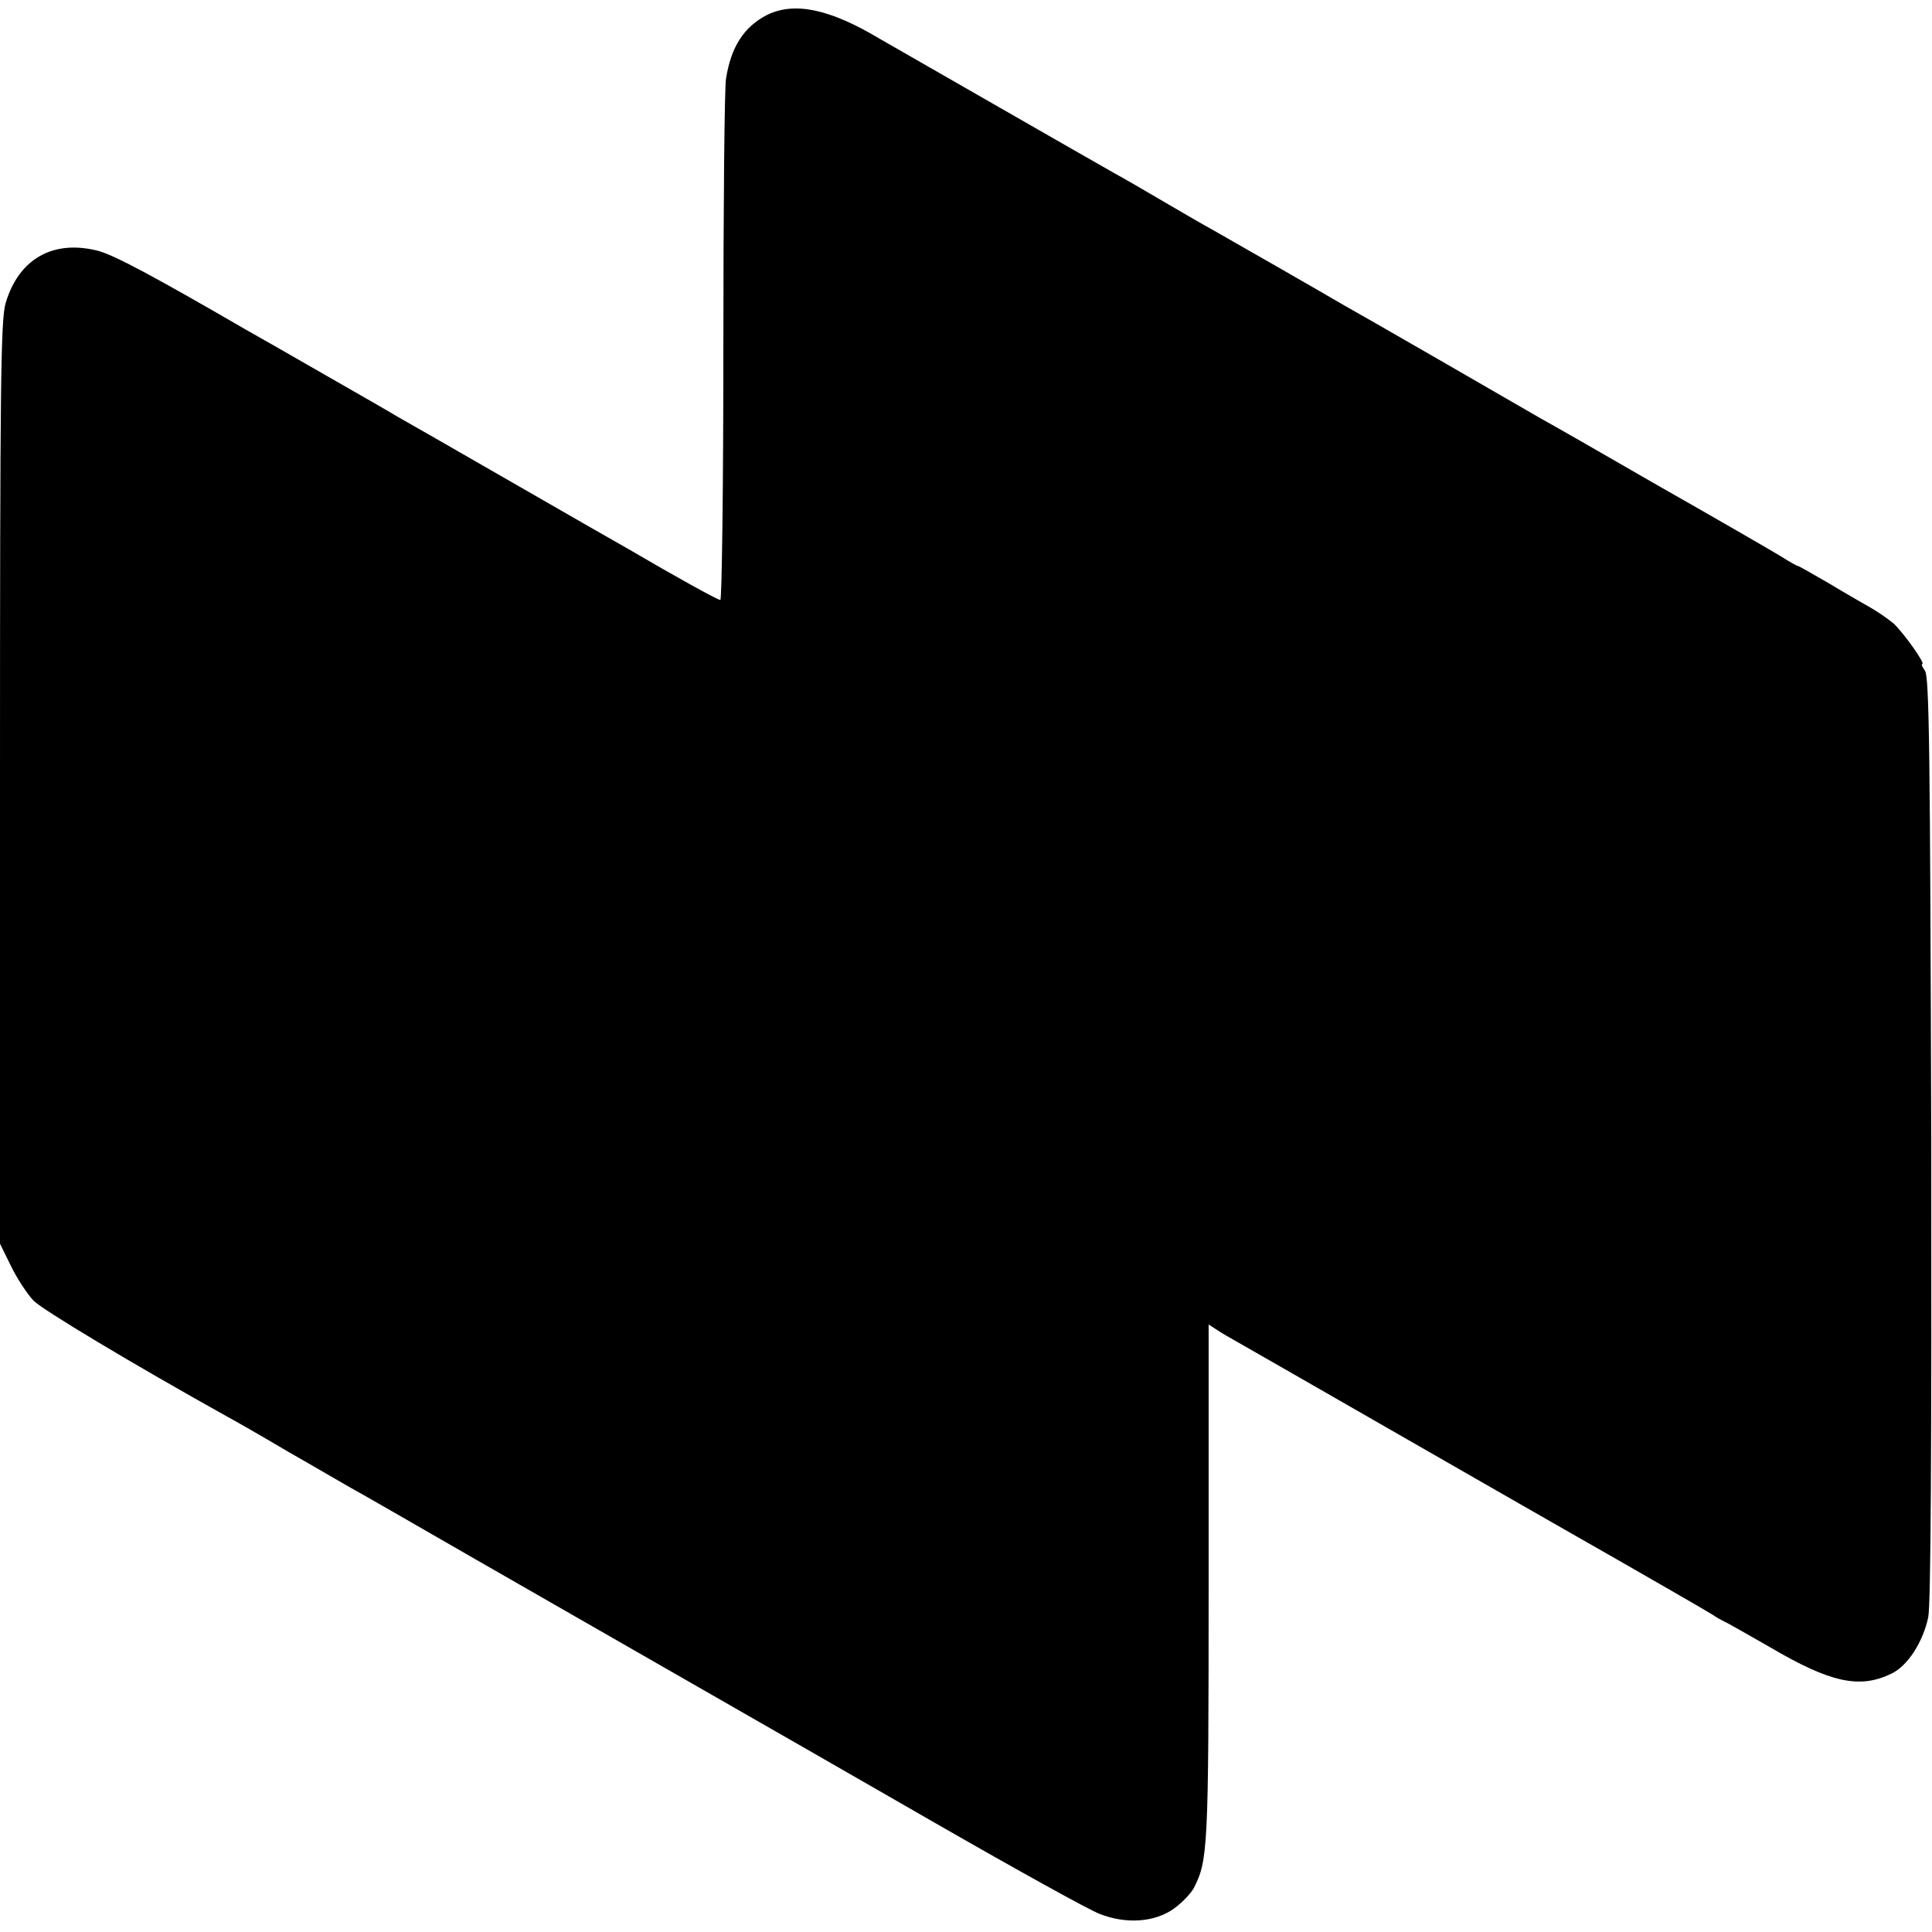
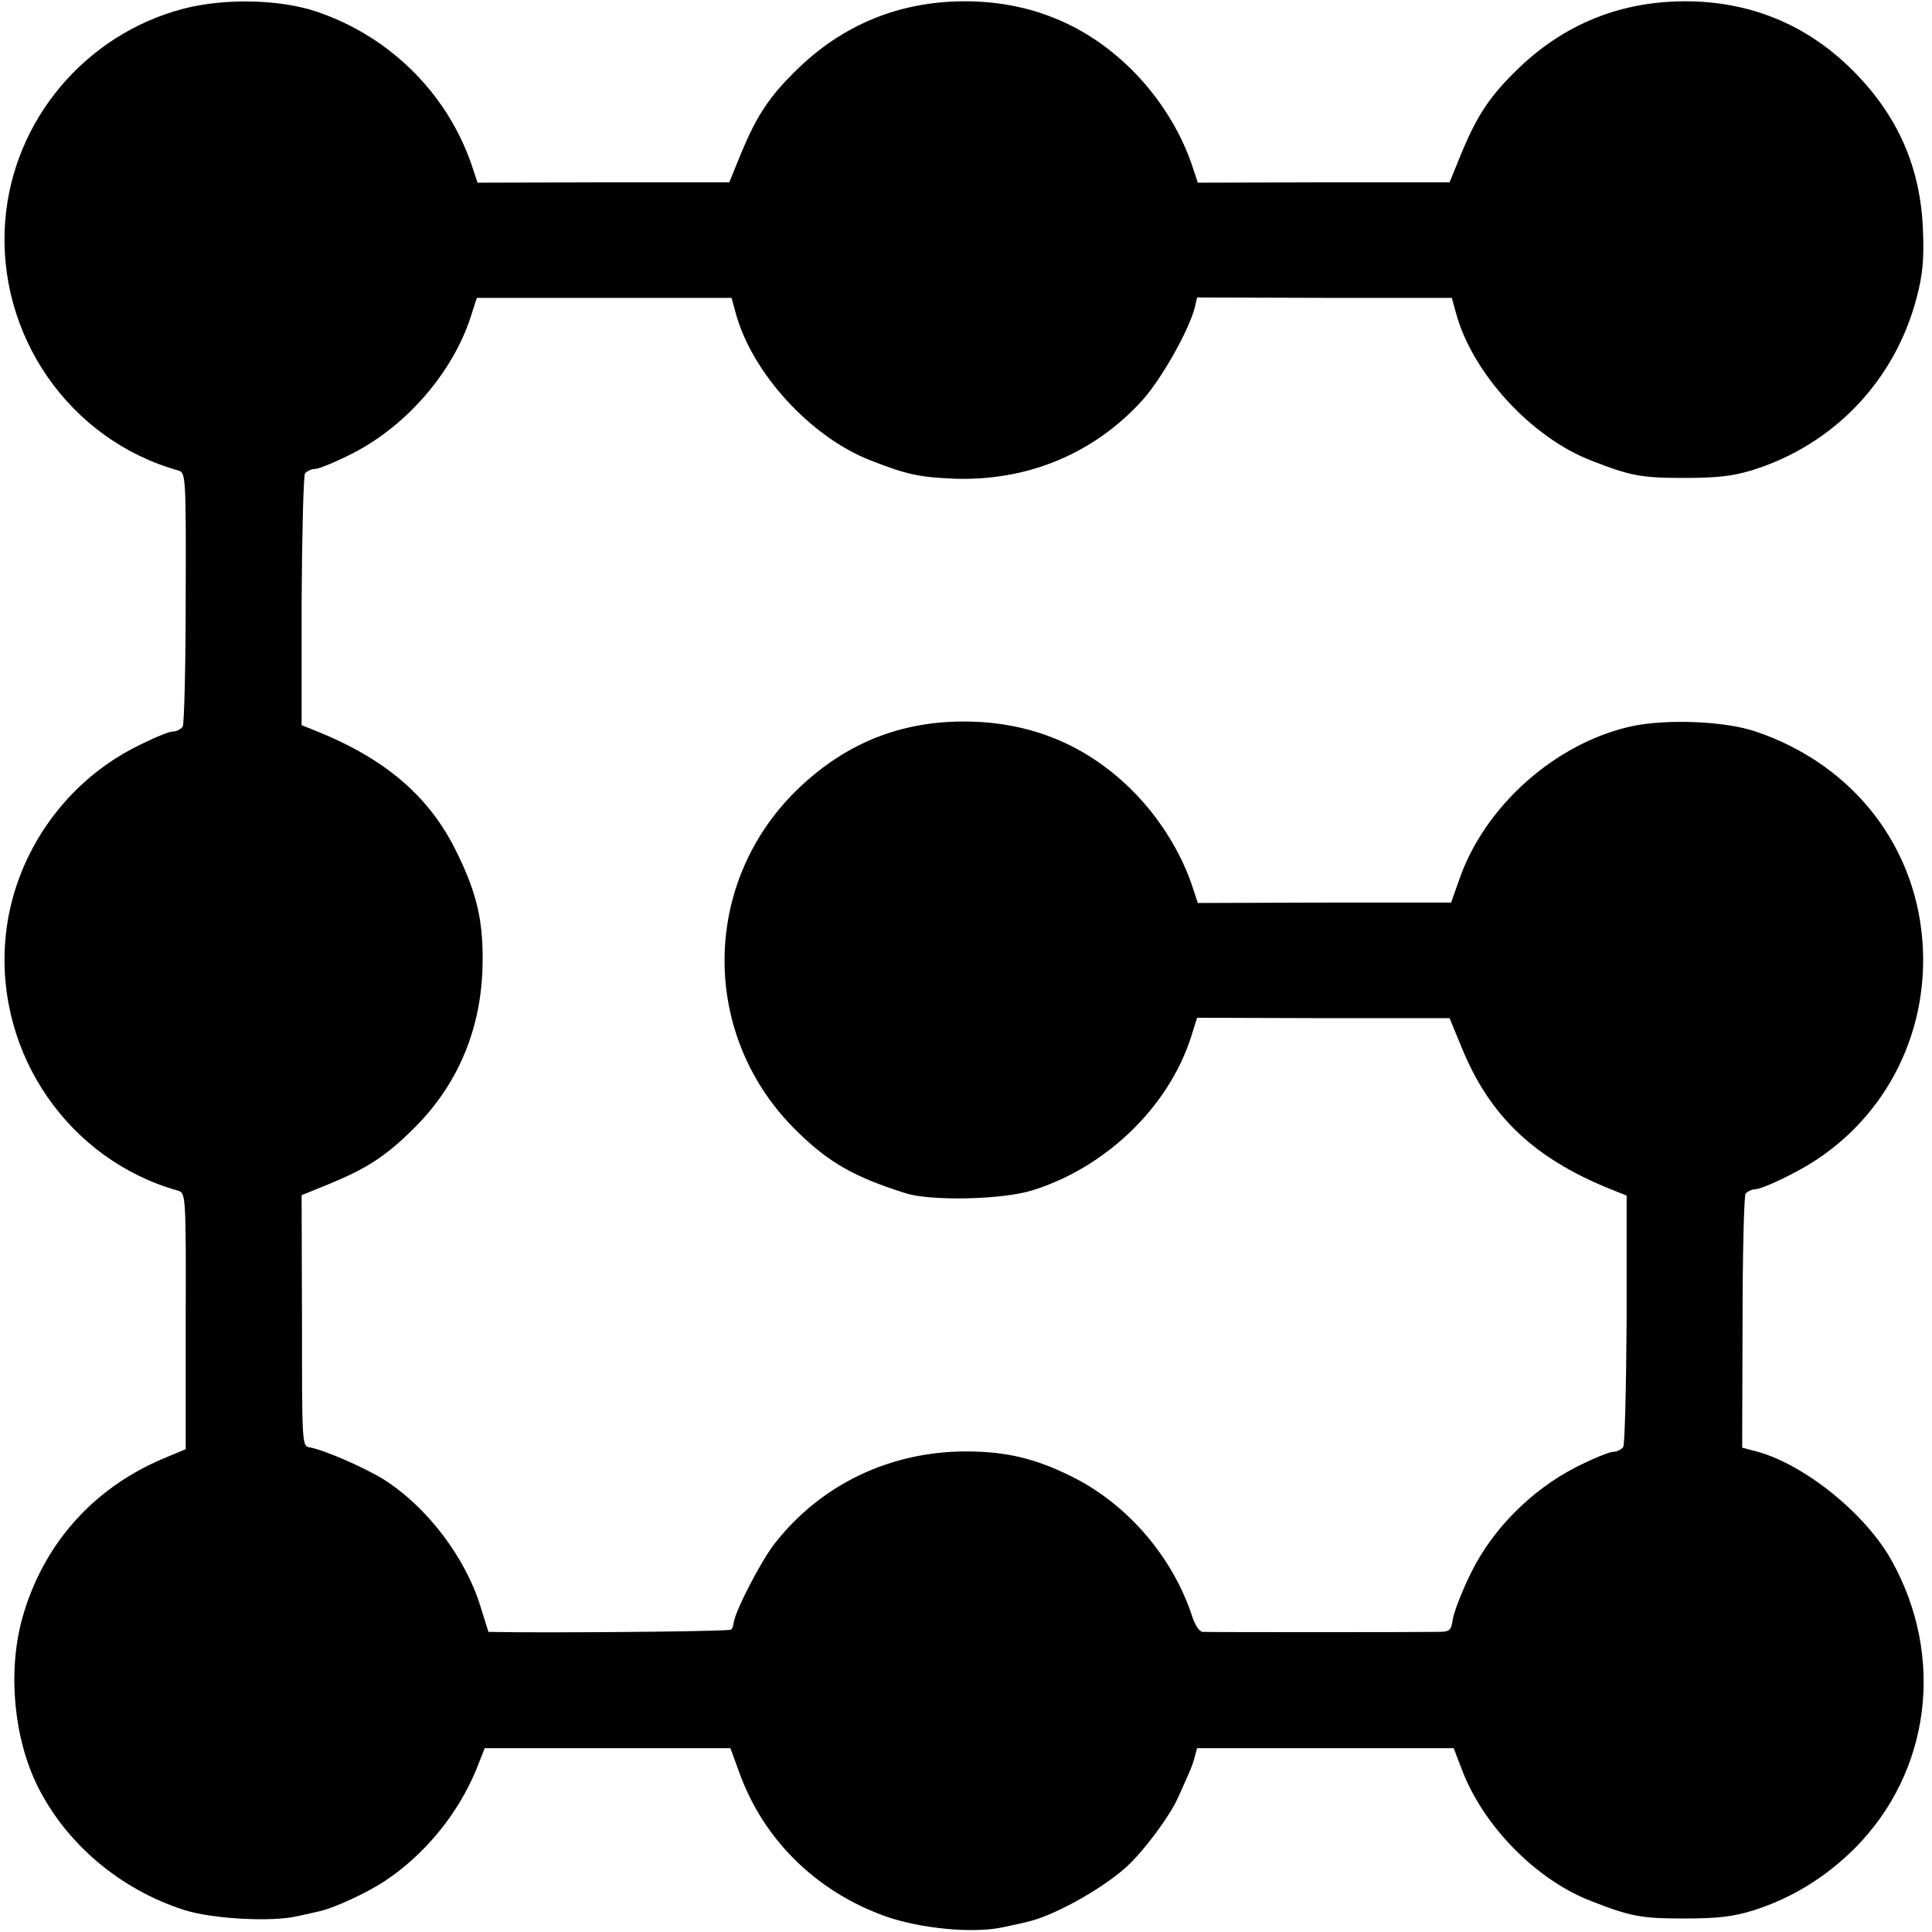
- <svg xmlns="http://www.w3.org/2000/svg" version="1.0" width="512pt" height="512pt" viewBox="0 0 512 512" preserveAspectRatio="xMidYMid meet">
-   <g transform="translate(0,512) scale(0.1,-0.1)" fill="#000000" stroke="none">
-     <path d="M2032 5080 c-60 -31 -95 -84 -108 -169 -4 -20 -7 -339 -7 -708 0 -370 -4 -673 -8 -673 -7 0 -114 59 -242 134 -18 10 -156 89 -307 176 -151 87 -289 166 -307 176 -18 11 -103 60 -189 109 -87 50 -181 104 -210 120 -250 145 -350 198 -393 210 -119 31 -211 -20 -246 -138 -13 -45 -15 -204 -15 -1272 l0 -1221 29 -59 c16 -33 43 -74 60 -92 25 -25 260 -166 511 -306 19 -10 94 -53 165 -95 72 -41 145 -84 163 -94 19 -10 170 -97 335 -192 166 -95 424 -243 572 -328 149 -85 441 -253 650 -373 209 -120 402 -227 429 -237 71 -28 147 -22 197 14 21 15 45 40 53 55 37 73 39 102 39 806 l0 687 23 -15 c12 -8 38 -23 56 -33 18 -10 218 -125 443 -254 226 -130 426 -244 445 -255 139 -79 358 -205 370 -213 8 -6 21 -13 29 -17 8 -3 63 -35 123 -69 158 -93 236 -110 319 -70 44 20 85 84 99 150 7 35 9 440 8 1272 -3 1017 -5 1224 -17 1237 -7 10 -10 17 -7 17 10 0 -48 81 -75 107 -13 11 -40 30 -59 41 -19 11 -70 40 -113 66 -43 25 -80 46 -82 46 -3 0 -24 12 -46 26 -23 14 -168 98 -323 186 -154 89 -294 169 -311 178 -65 38 -492 284 -525 302 -19 11 -98 57 -175 101 -77 44 -156 89 -175 100 -19 10 -75 43 -125 72 -49 29 -108 63 -130 75 -57 32 -583 334 -625 358 -132 79 -226 98 -298 62z" />
+ <svg xmlns="http://www.w3.org/2000/svg" version="1.0" width="515pt" height="515pt" viewBox="0 0 515 515" preserveAspectRatio="xMidYMid meet">
+   <g transform="translate(0,515) scale(0.1,-0.1)" fill="#000000" stroke="none">
+     <path d="M490 5127 c-262 -68 -455 -297 -476 -565 -24 -304 171 -585 461 -666 20 -6 21 -13 20 -338 0 -183 -4 -339 -8 -345 -5 -7 -17 -13 -27 -13 -10 0 -55 -19 -100 -42 -196 -100 -329 -299 -346 -516 -24 -304 171 -585 461 -666 20 -6 21 -13 20 -348 l0 -341 -62 -26 c-188 -80 -320 -231 -374 -426 -39 -142 -22 -320 42 -448 77 -153 219 -273 389 -328 74 -24 233 -33 302 -17 24 5 50 11 58 13 39 8 128 49 176 81 107 71 195 179 244 298 l22 56 328 0 327 0 23 -63 c64 -179 203 -317 387 -384 94 -34 239 -48 318 -30 22 5 49 10 59 13 69 14 200 86 267 146 47 42 118 138 139 186 12 26 25 56 30 67 5 11 12 30 15 43 l6 22 342 0 342 0 23 -60 c58 -150 198 -291 342 -347 107 -42 135 -47 250 -47 89 0 130 5 182 21 102 32 194 88 273 167 201 203 240 509 98 765 -69 125 -230 255 -357 291 l-42 11 1 332 c0 183 4 338 8 345 5 6 17 12 27 12 10 0 56 19 101 43 221 113 354 341 345 592 -10 271 -182 496 -446 585 -82 28 -238 34 -331 14 -204 -45 -393 -214 -460 -411 l-21 -59 -337 0 -338 -1 -17 51 c-31 89 -86 176 -155 246 -115 116 -256 179 -420 186 -186 8 -343 -52 -476 -181 -258 -251 -258 -659 -1 -910 85 -84 154 -123 291 -166 67 -21 258 -17 337 8 196 61 363 222 423 409 l16 51 337 -1 336 0 31 -75 c75 -187 196 -301 406 -384 l35 -14 0 -329 c-1 -181 -5 -335 -9 -341 -5 -7 -17 -13 -27 -13 -10 0 -56 -19 -101 -42 -118 -61 -220 -164 -277 -279 -24 -48 -45 -103 -49 -123 -5 -34 -8 -36 -44 -36 -51 -1 -605 -1 -623 0 -8 0 -20 17 -27 38 -52 162 -175 304 -324 377 -97 48 -175 66 -280 66 -202 0 -386 -88 -508 -243 -36 -44 -106 -180 -111 -212 -1 -8 -4 -18 -7 -20 -4 -4 -330 -8 -566 -7 l-81 1 -21 67 c-40 131 -142 265 -256 338 -49 31 -160 80 -200 87 -20 3 -20 11 -20 338 l-1 334 76 31 c97 40 148 73 219 143 118 115 181 261 187 427 4 124 -13 201 -69 314 -72 148 -190 249 -378 324 l-35 14 0 329 c1 181 5 335 9 342 5 6 17 12 27 12 10 0 56 19 101 42 144 74 266 216 314 364 l16 50 340 0 339 0 11 -40 c43 -160 200 -331 359 -393 97 -38 130 -45 223 -49 196 -7 374 67 503 210 51 57 124 187 139 247 l6 26 340 -1 339 0 11 -40 c43 -160 200 -331 359 -393 107 -42 135 -47 250 -47 89 0 130 5 182 21 217 68 381 240 438 463 15 57 19 99 16 175 -6 167 -66 305 -185 425 -115 116 -256 179 -420 186 -182 7 -341 -52 -471 -176 -78 -75 -112 -126 -155 -230 l-31 -76 -335 0 -336 -1 -17 51 c-31 89 -86 176 -155 246 -115 116 -256 179 -420 186 -182 7 -341 -52 -471 -176 -78 -75 -112 -126 -155 -230 l-31 -76 -335 0 -336 -1 -17 51 c-67 191 -220 341 -415 406 -98 32 -242 35 -351 7z" />
  </g>
</svg>
